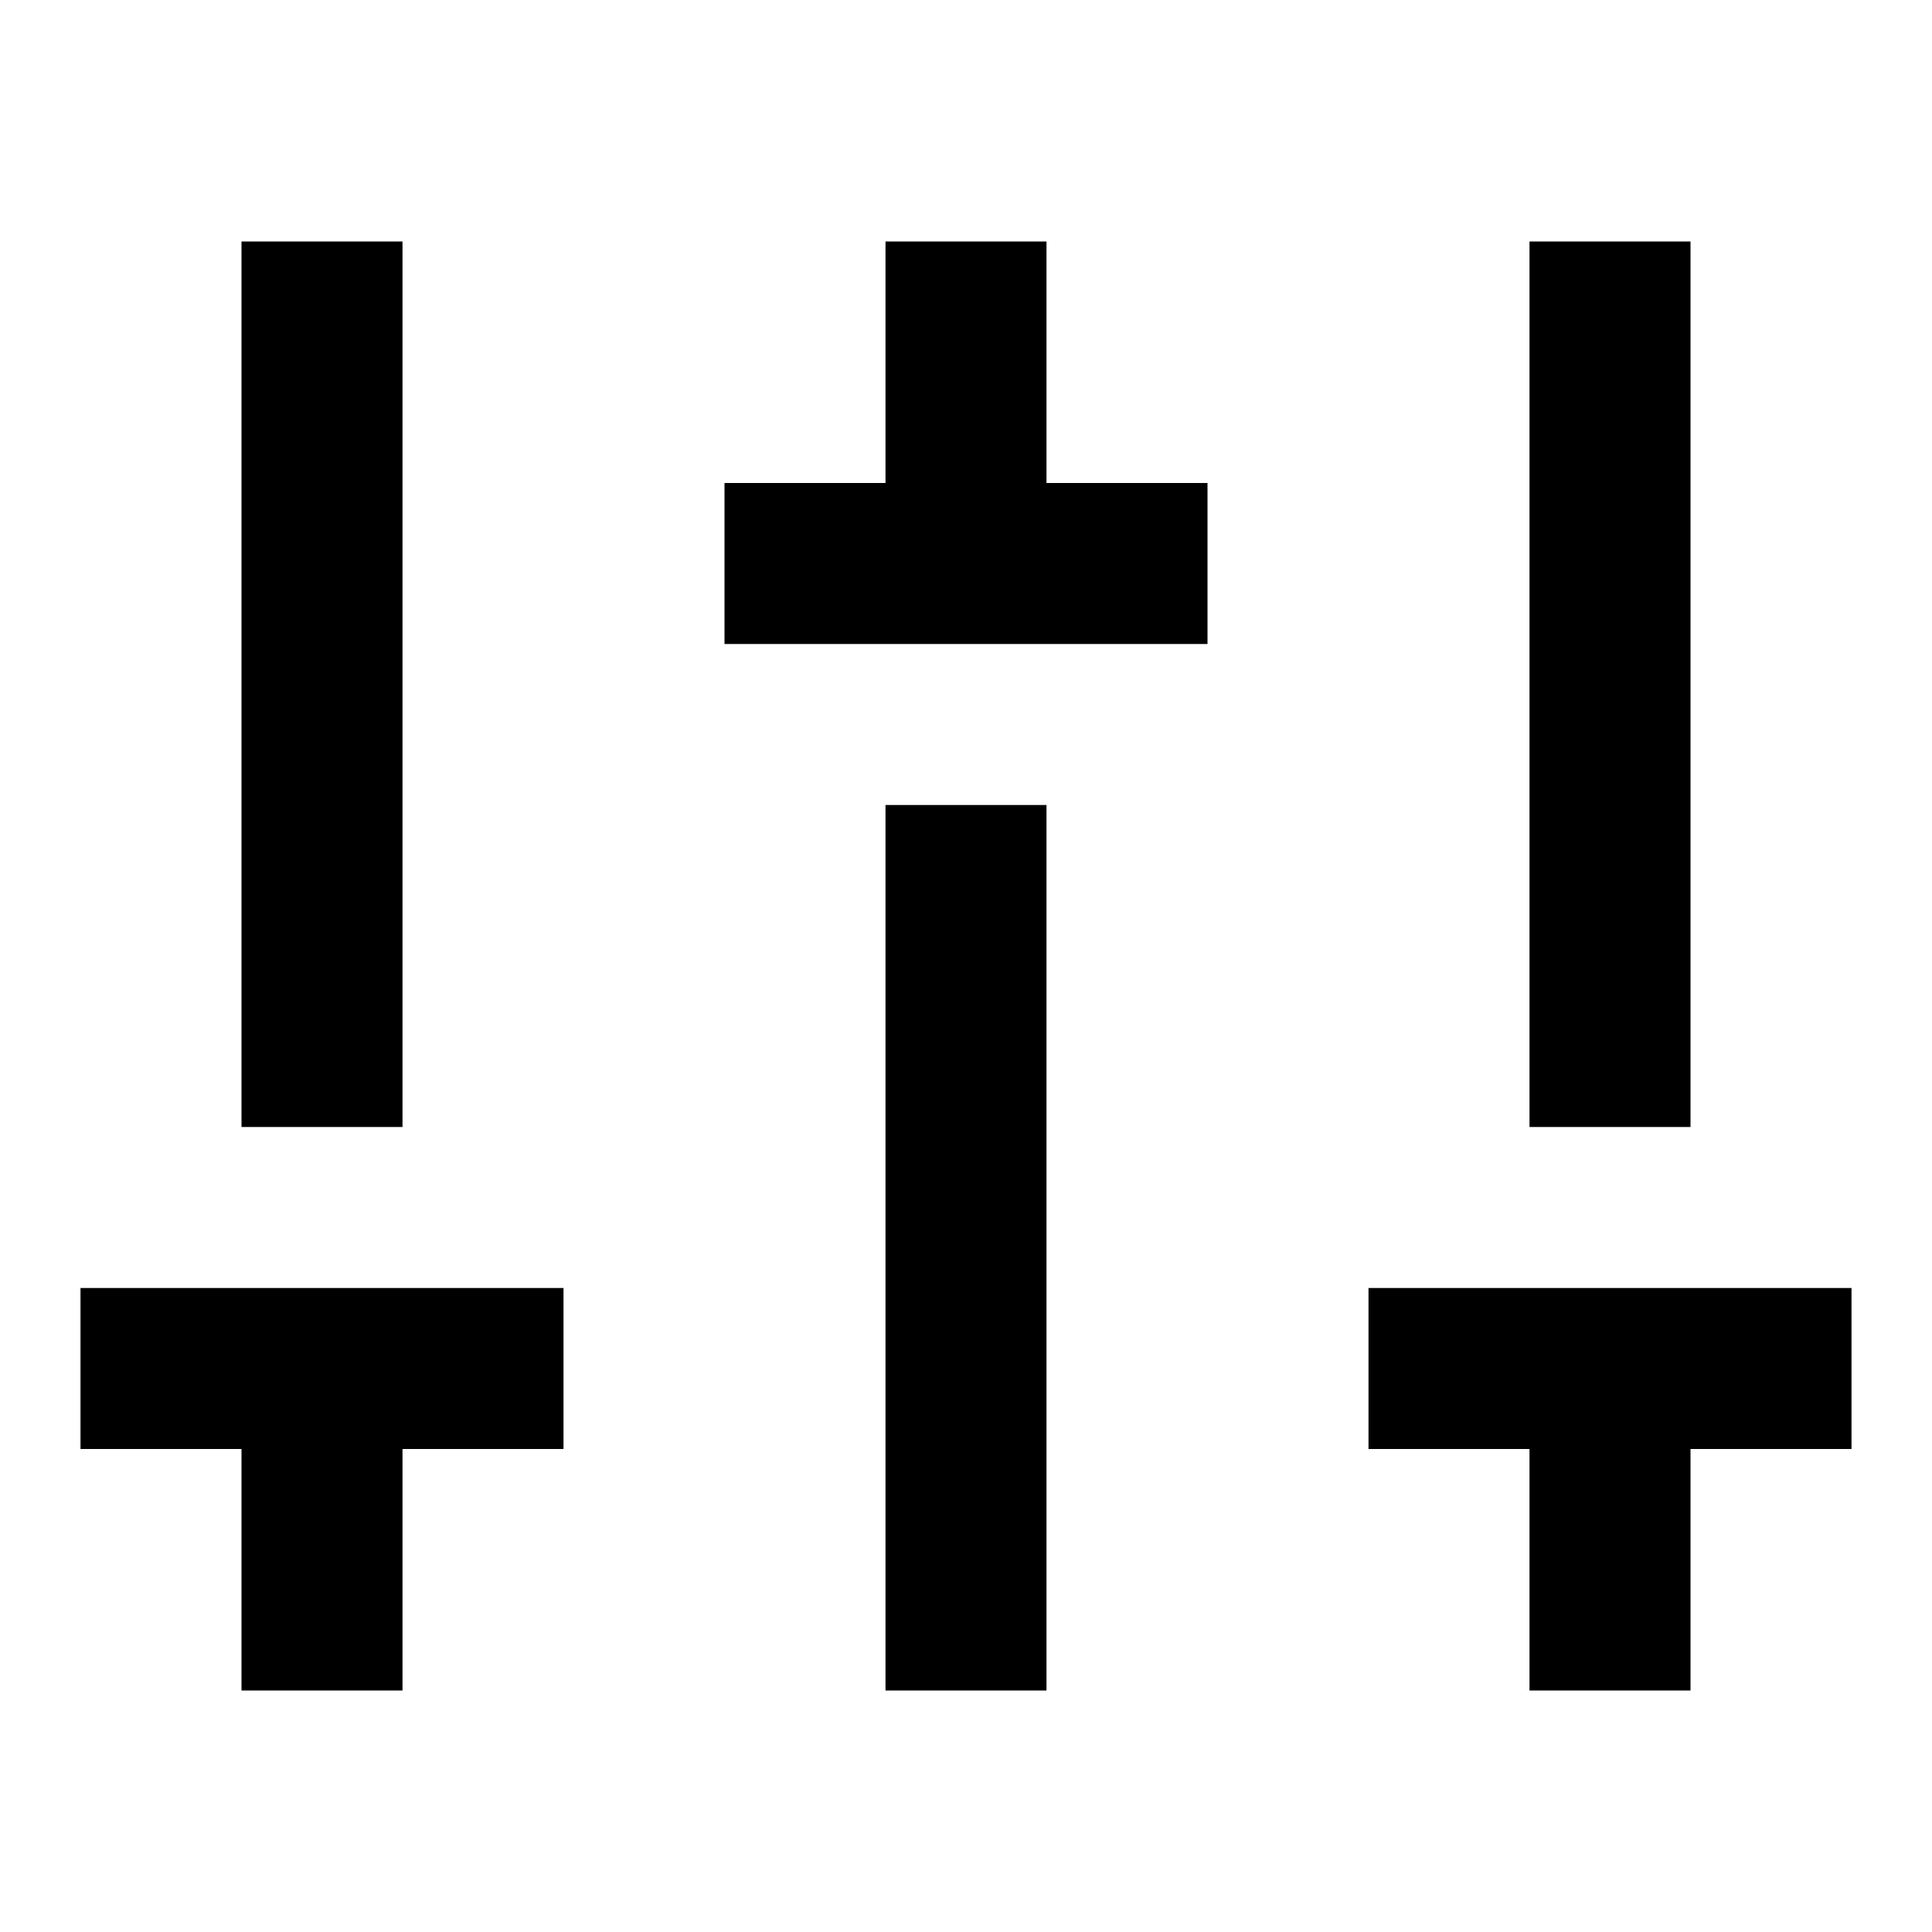
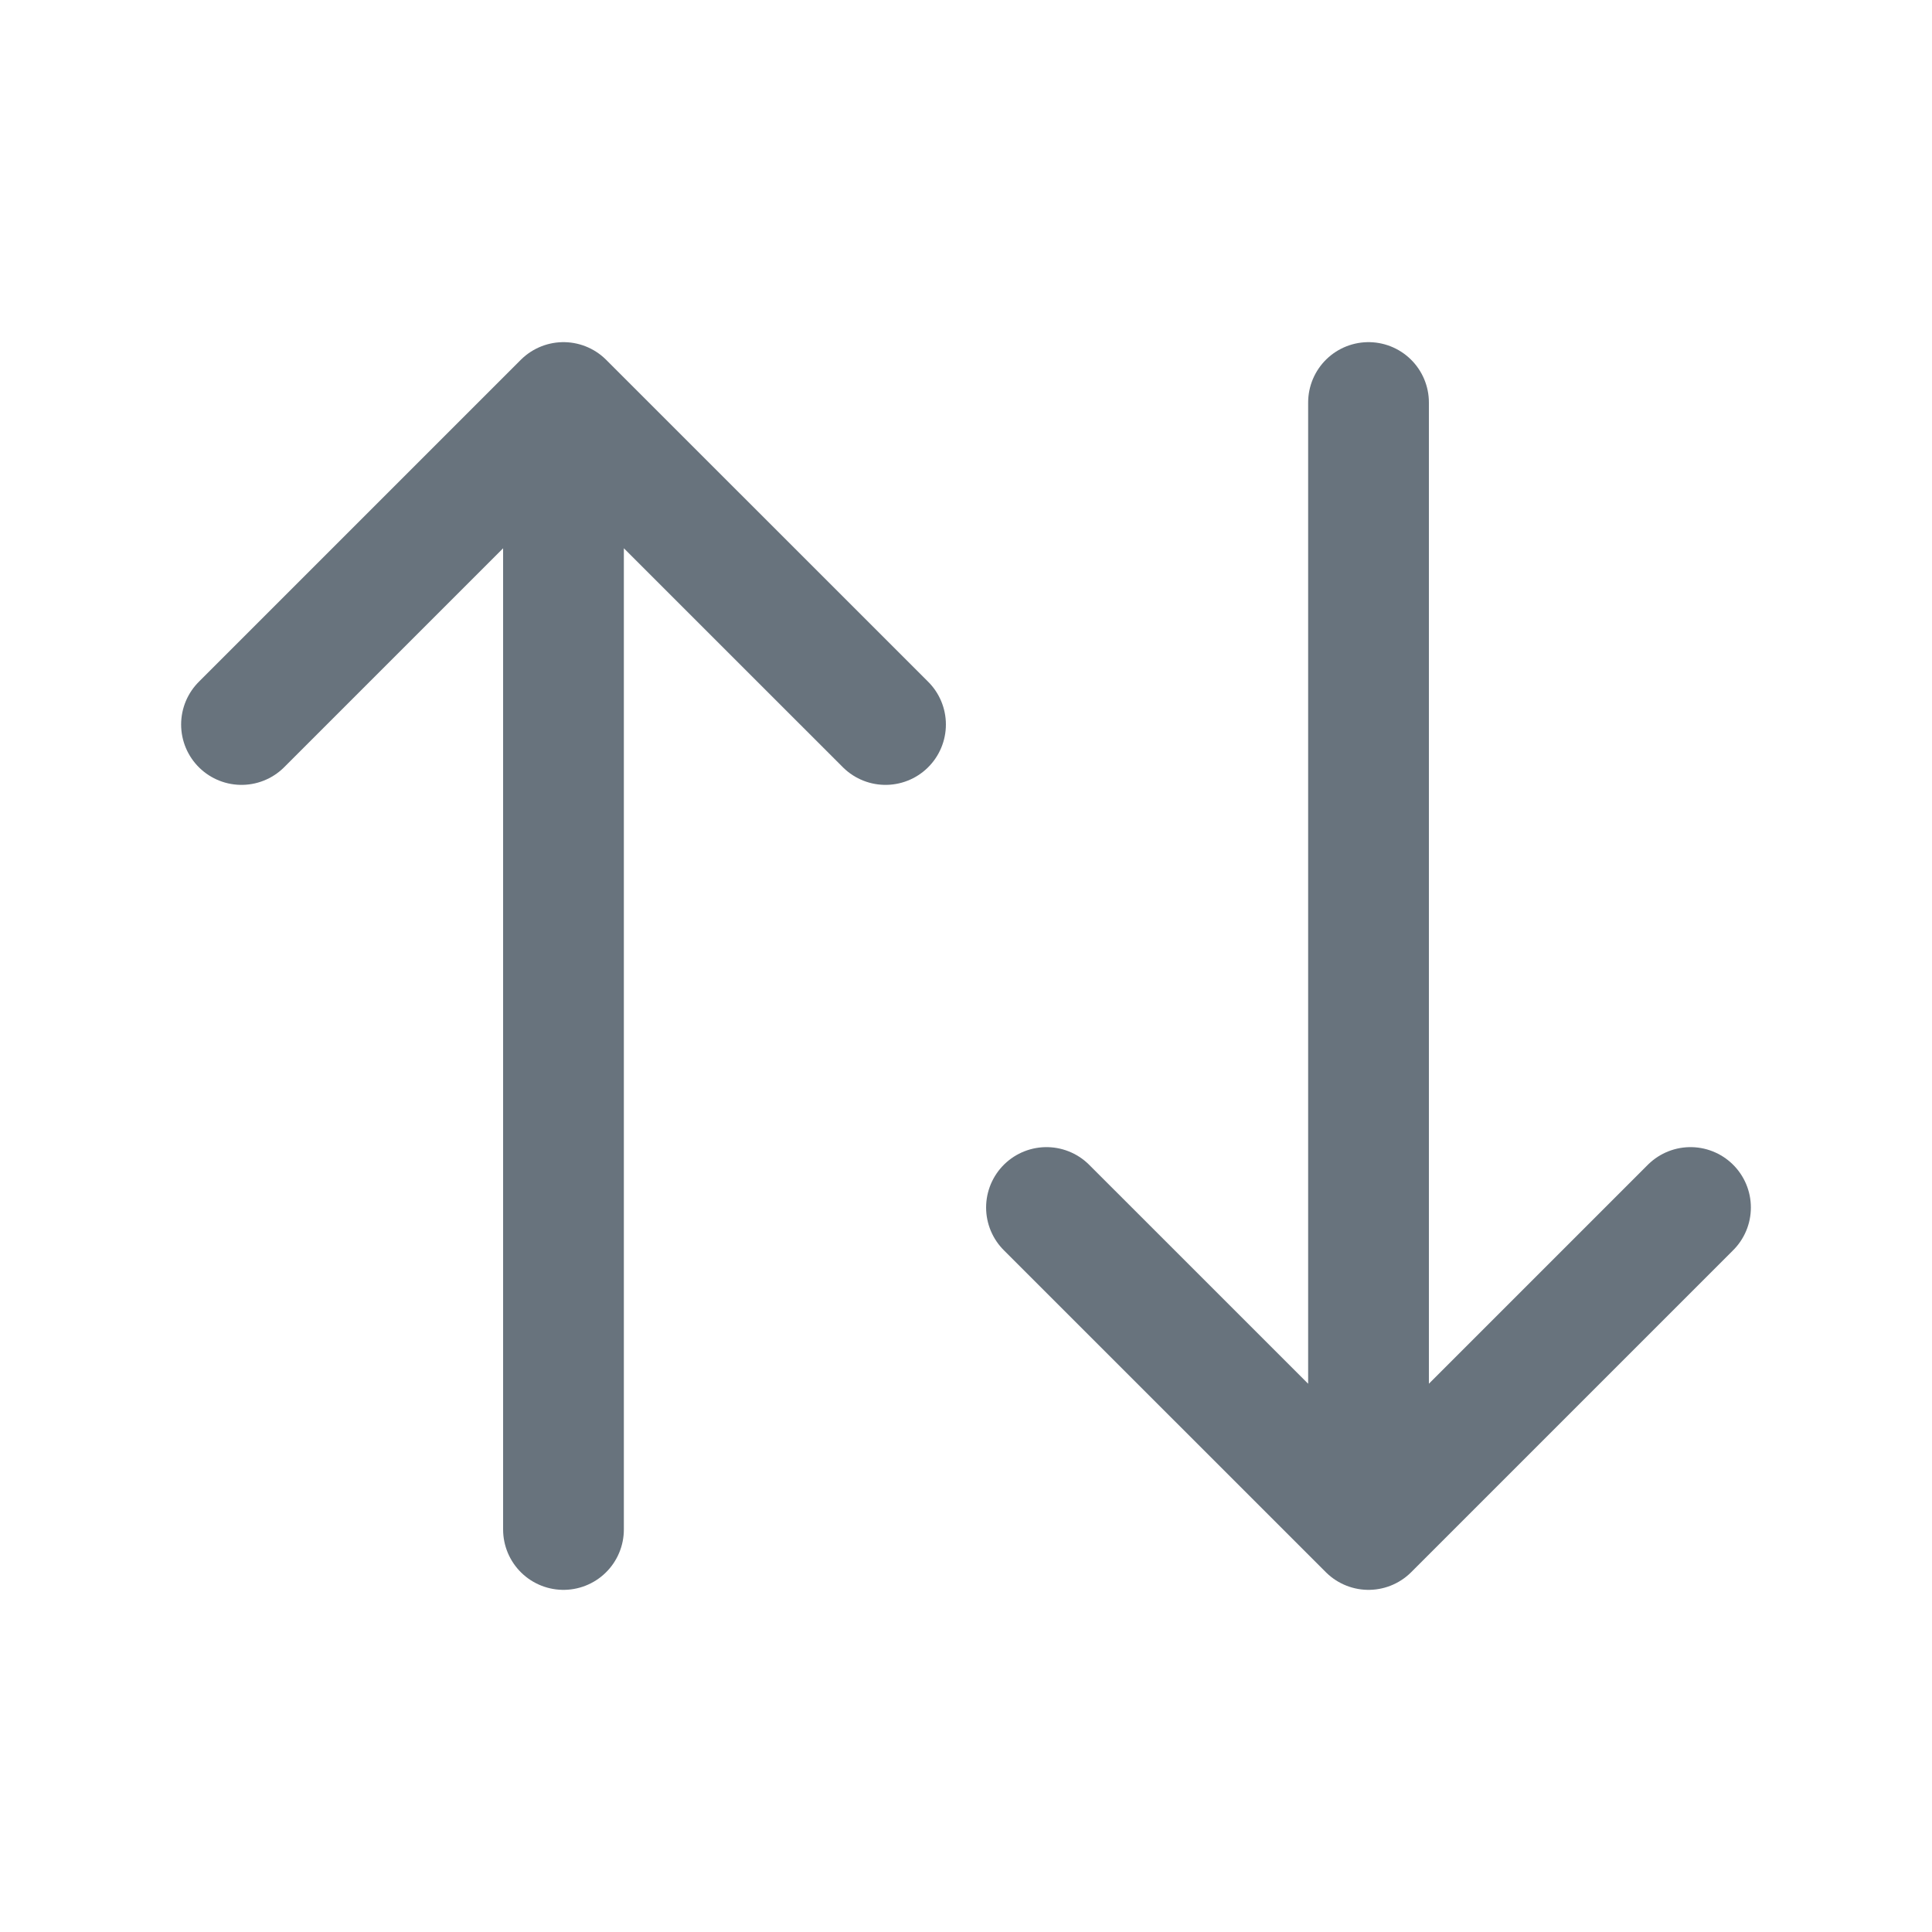
- <svg xmlns="http://www.w3.org/2000/svg" viewBox="0 0 24 24" width="24" height="24">
-   <path fill="none" d="M0 0h24v24H0z" />
-   <path d="M21 18v3h-2v-3h-2v-2h6v2h-2zM5 18v3H3v-3H1v-2h6v2H5zm6-12V3h2v3h2v2H9V6h2zm0 4h2v11h-2V10zm-8 4V3h2v11H3zm16 0V3h2v11h-2z" />
+ <svg xmlns="http://www.w3.org/2000/svg" width="32" height="32" viewBox="0 0 32 32" fill="none">
+   <path d="M4 12L9.333 6.667M9.333 6.667L14.667 12M9.333 6.667V25.333M28 20L22.667 25.333M22.667 25.333L17.333 20M22.667 25.333V6.667" stroke="#68737D" stroke-width="2" stroke-linecap="round" stroke-linejoin="round" />
</svg>
